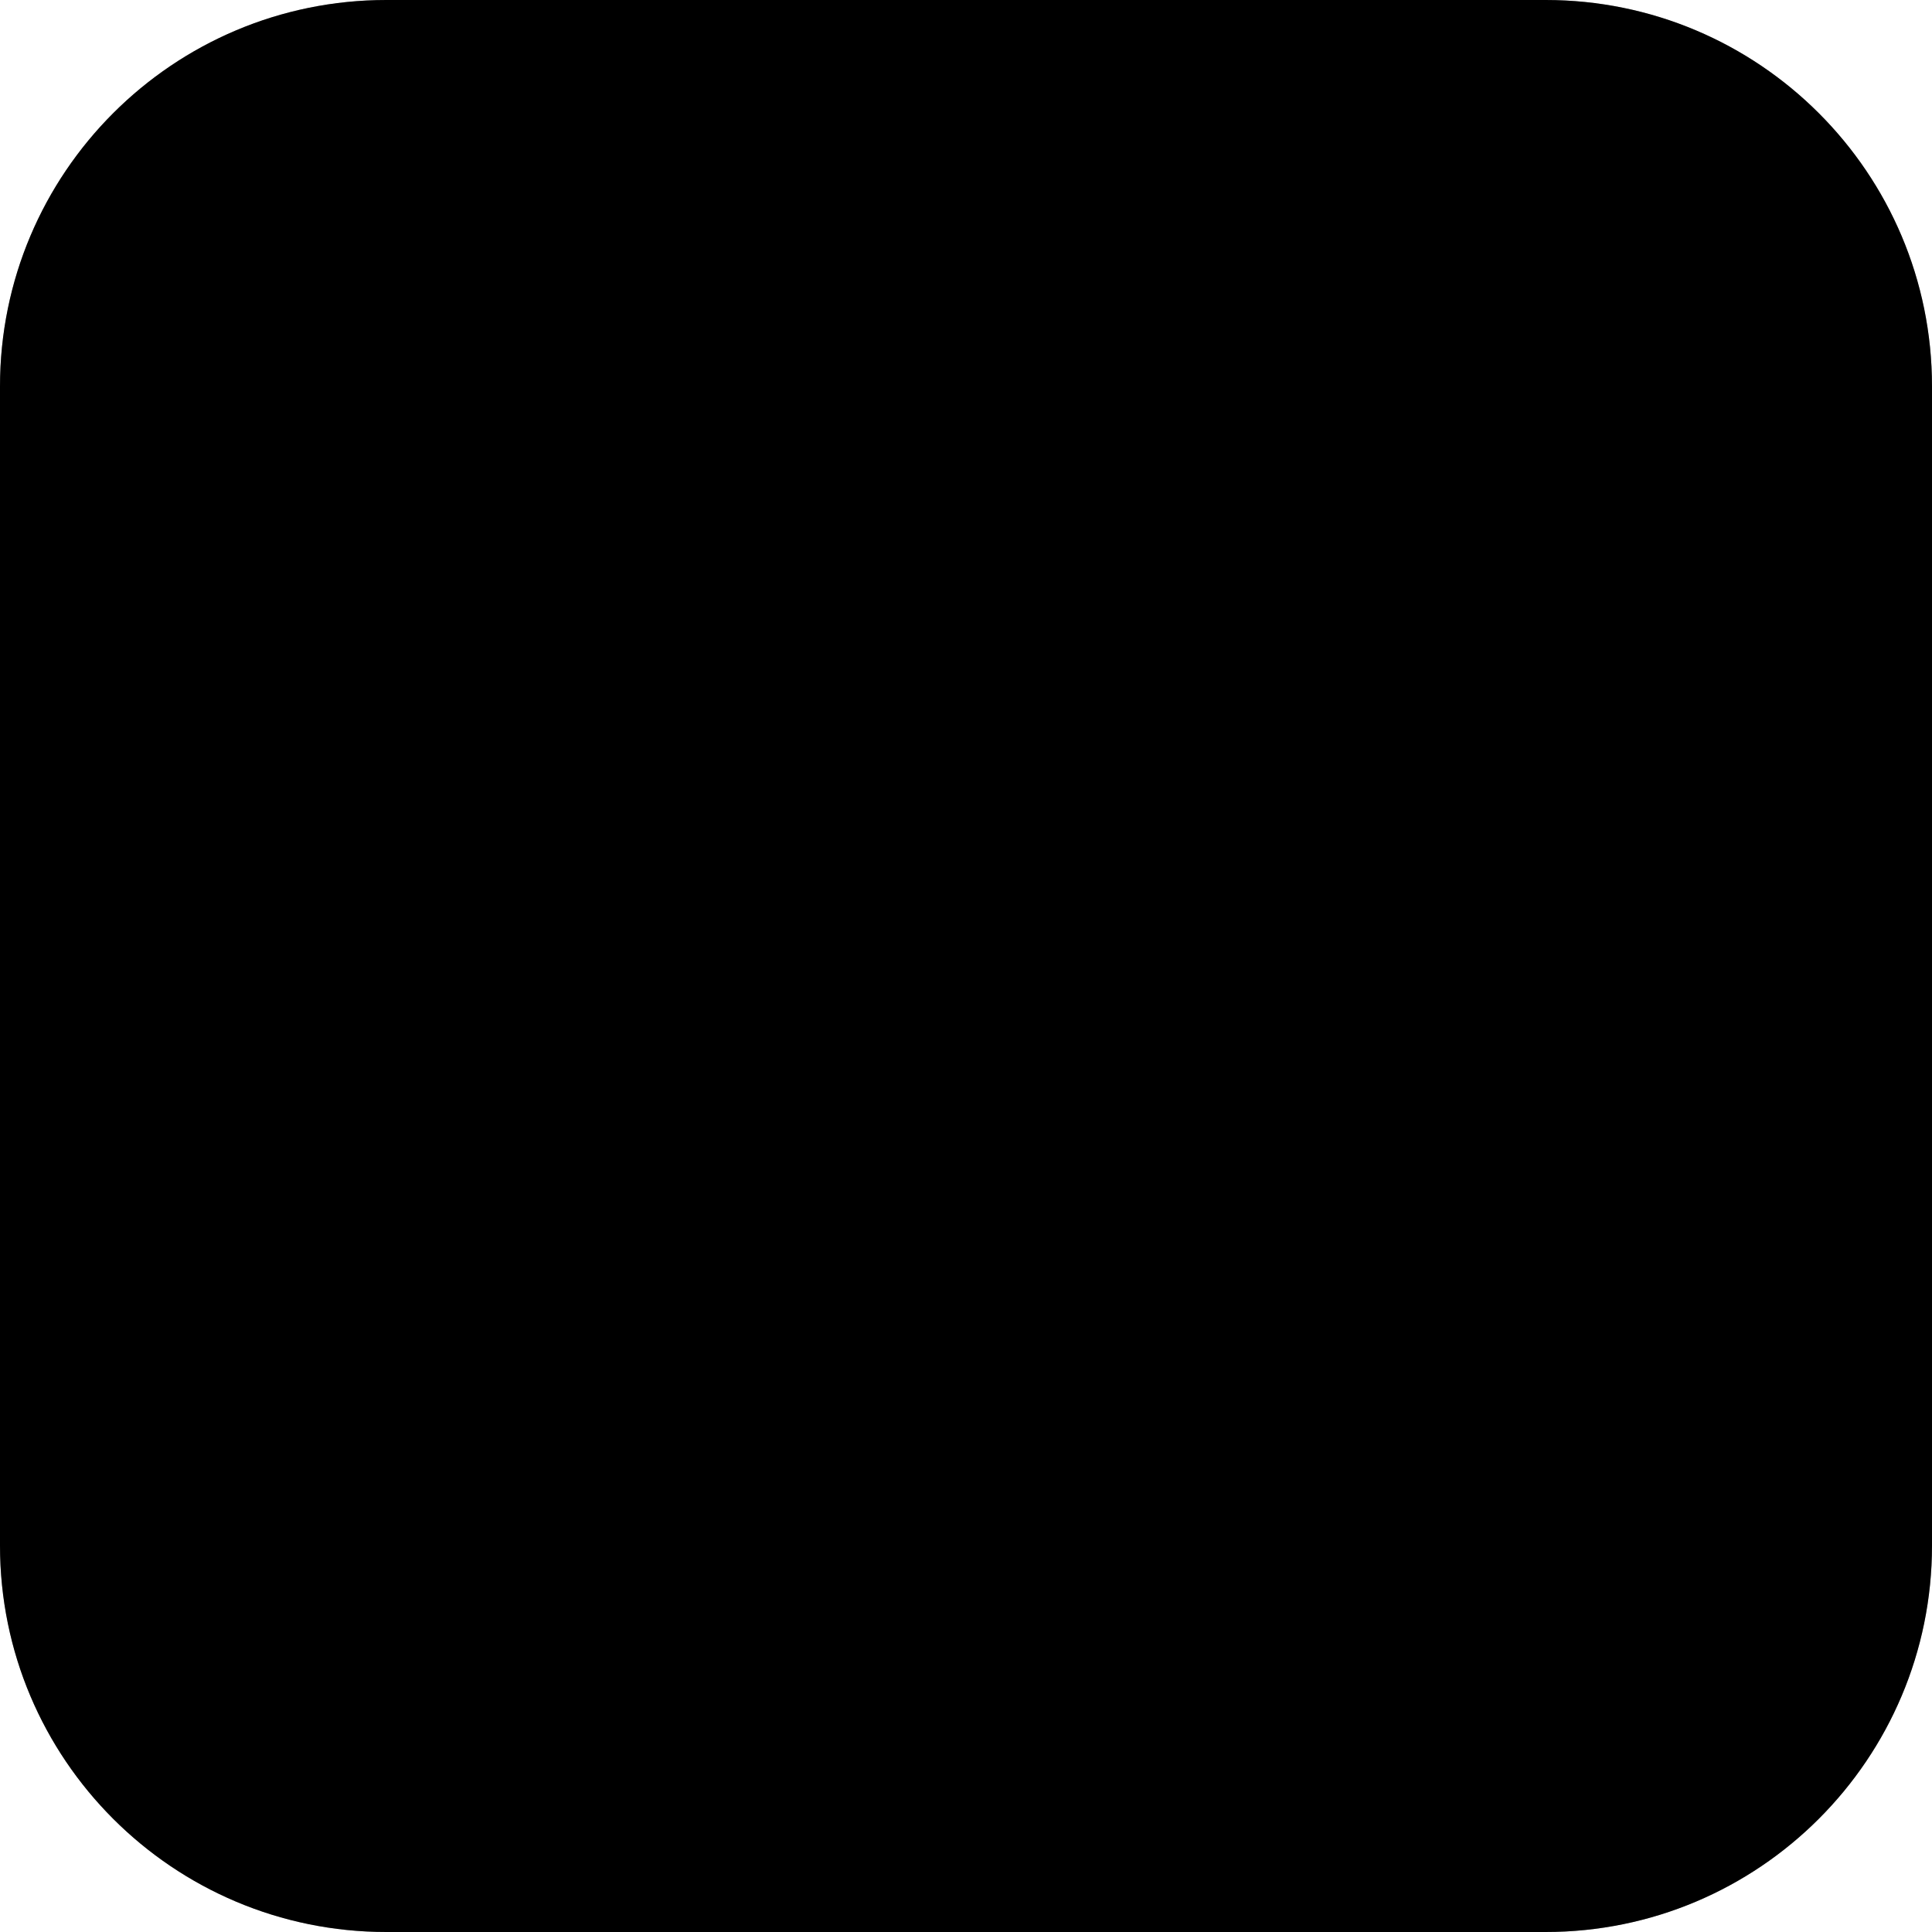
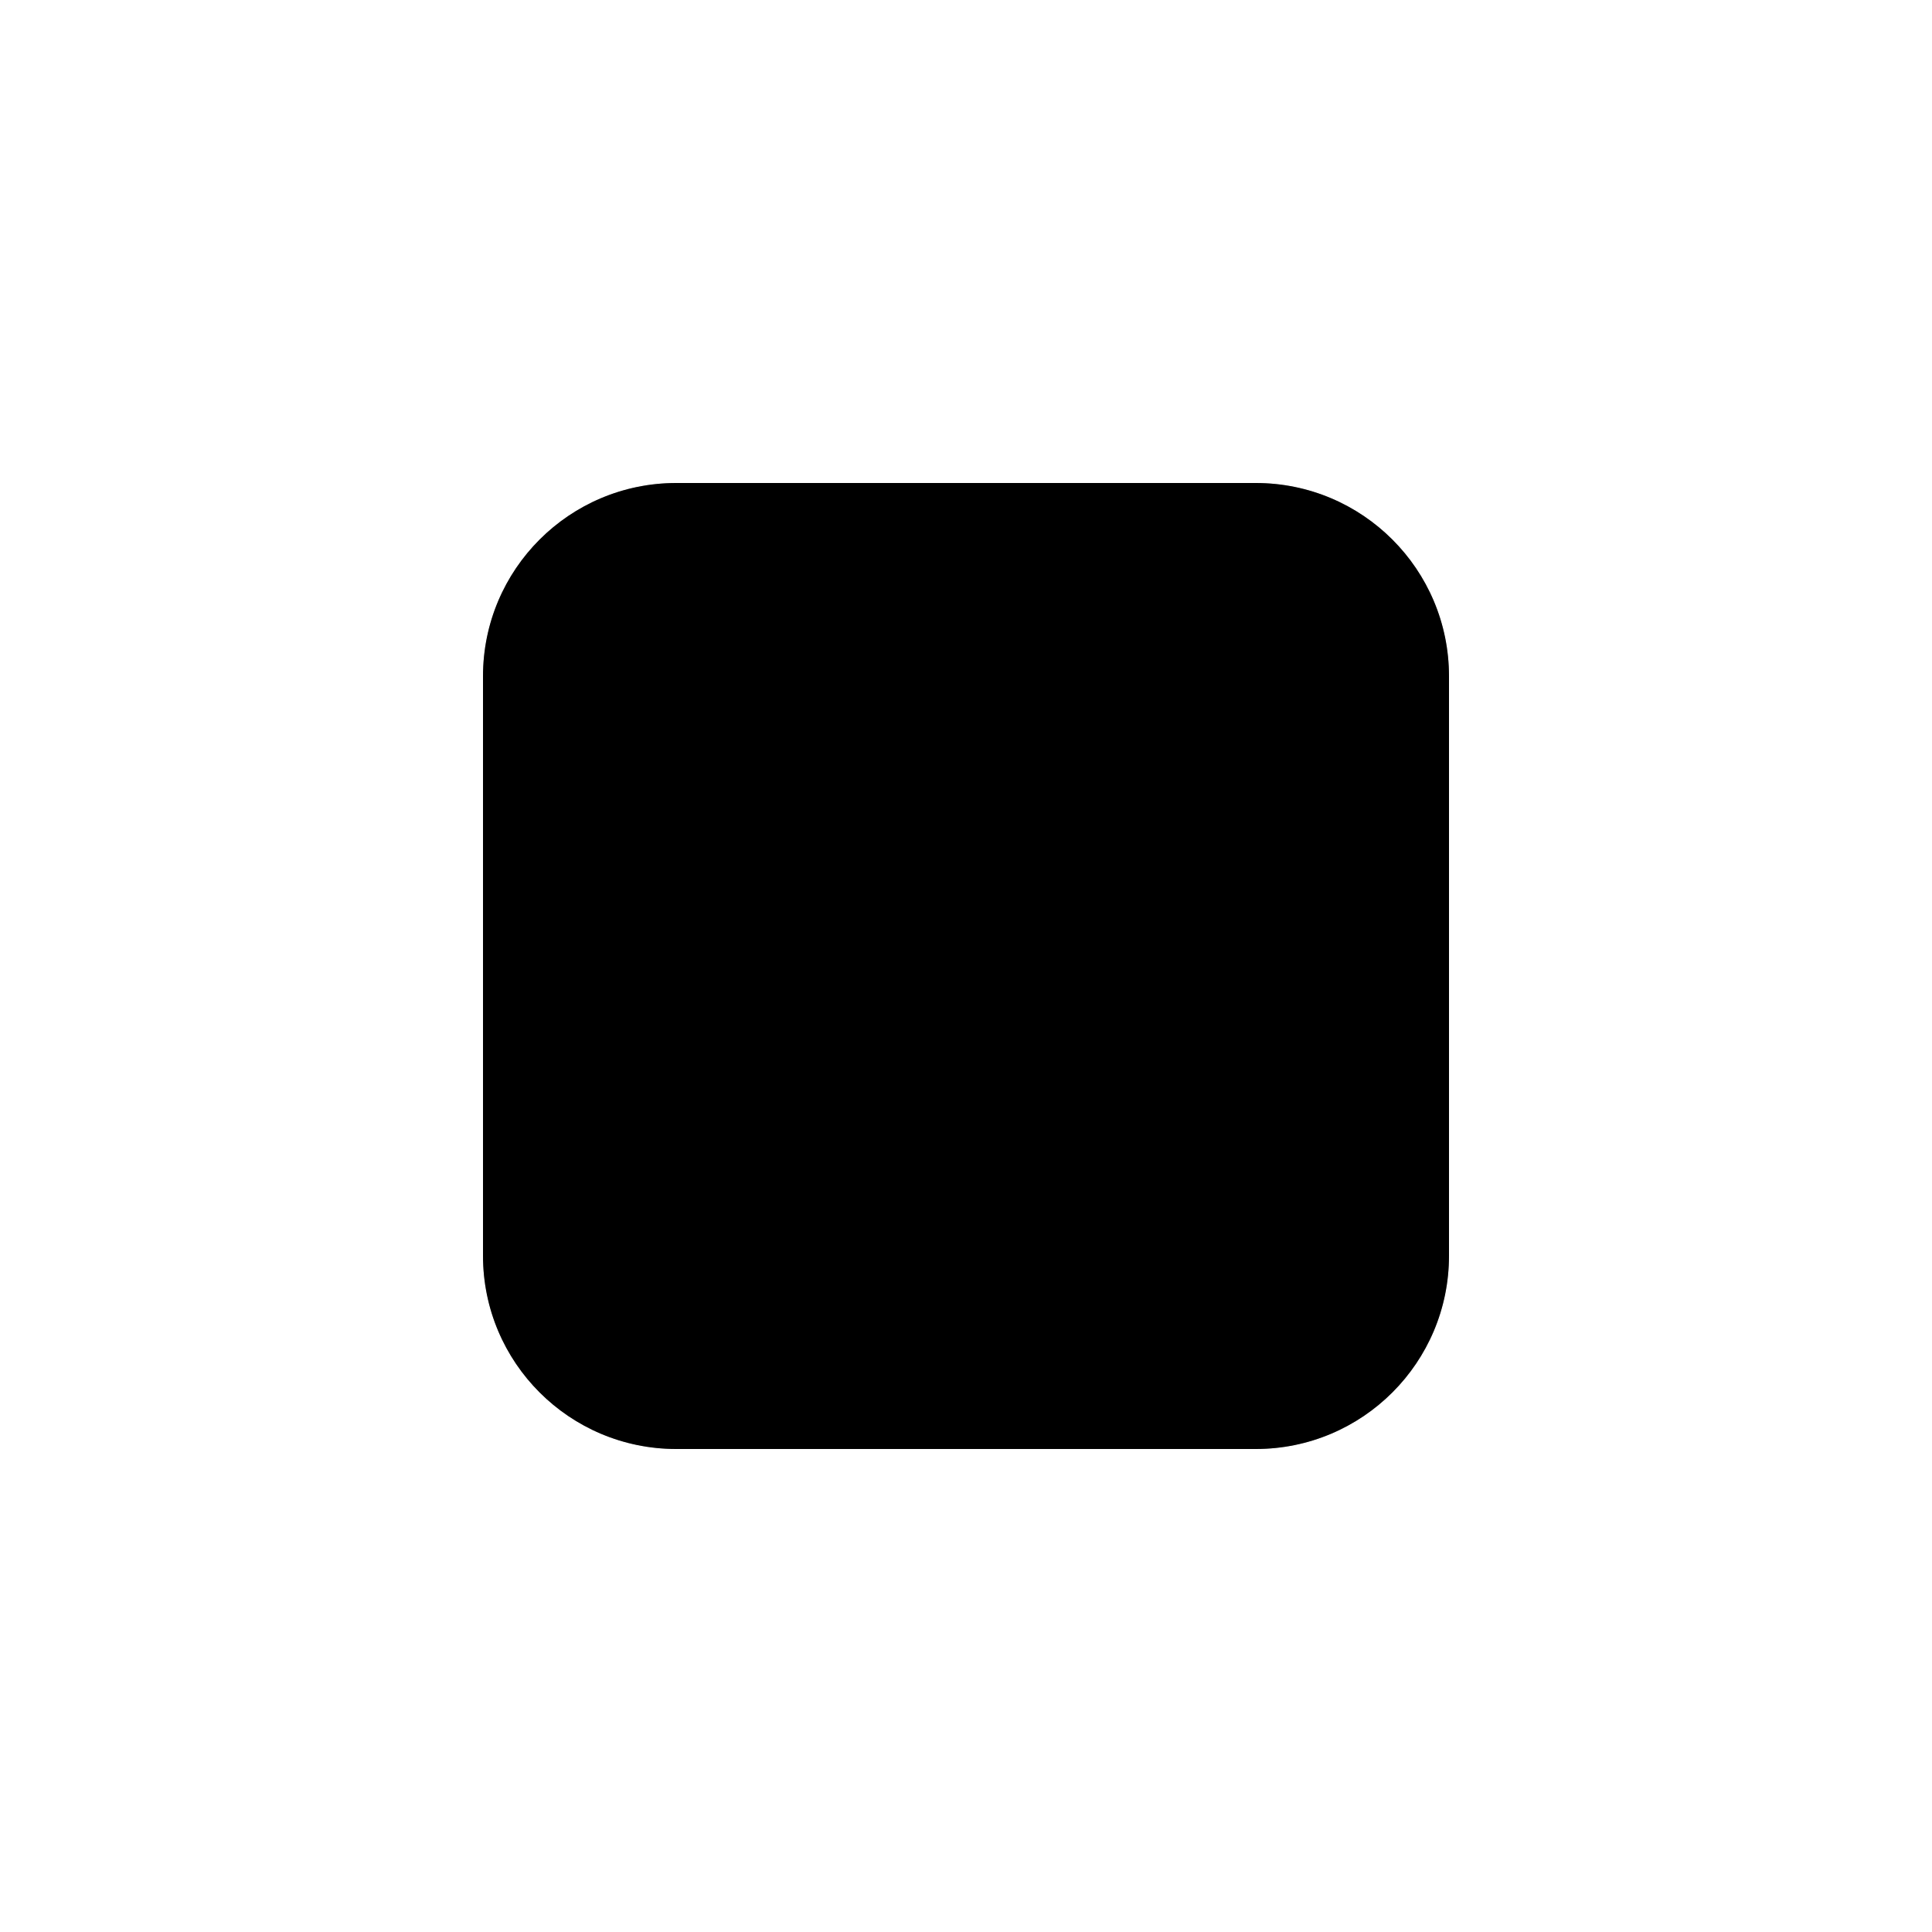
- <svg xmlns="http://www.w3.org/2000/svg" width="10" height="10" viewBox="0 0 10 10" fill="none">
-   <rect x=".5" y=".5" width="9" height="9" rx="1.5" stroke="#A6A6A6" stroke-linecap="round" stroke-linejoin="round" />
-   <rect width="10" height="10" rx="2" fill="CurrentColor" />
+ <svg xmlns="http://www.w3.org/2000/svg" width="20" height="20" viewBox="0 0 20 20" fill="none">
+   <rect stroke="#A6A6A6" x="5.5" y="5.5" width="9" height="9" rx="1.5" />
+   <rect fill="CurrentColor" x="5" y="5" width="10" height="10" rx="2" />
</svg>
